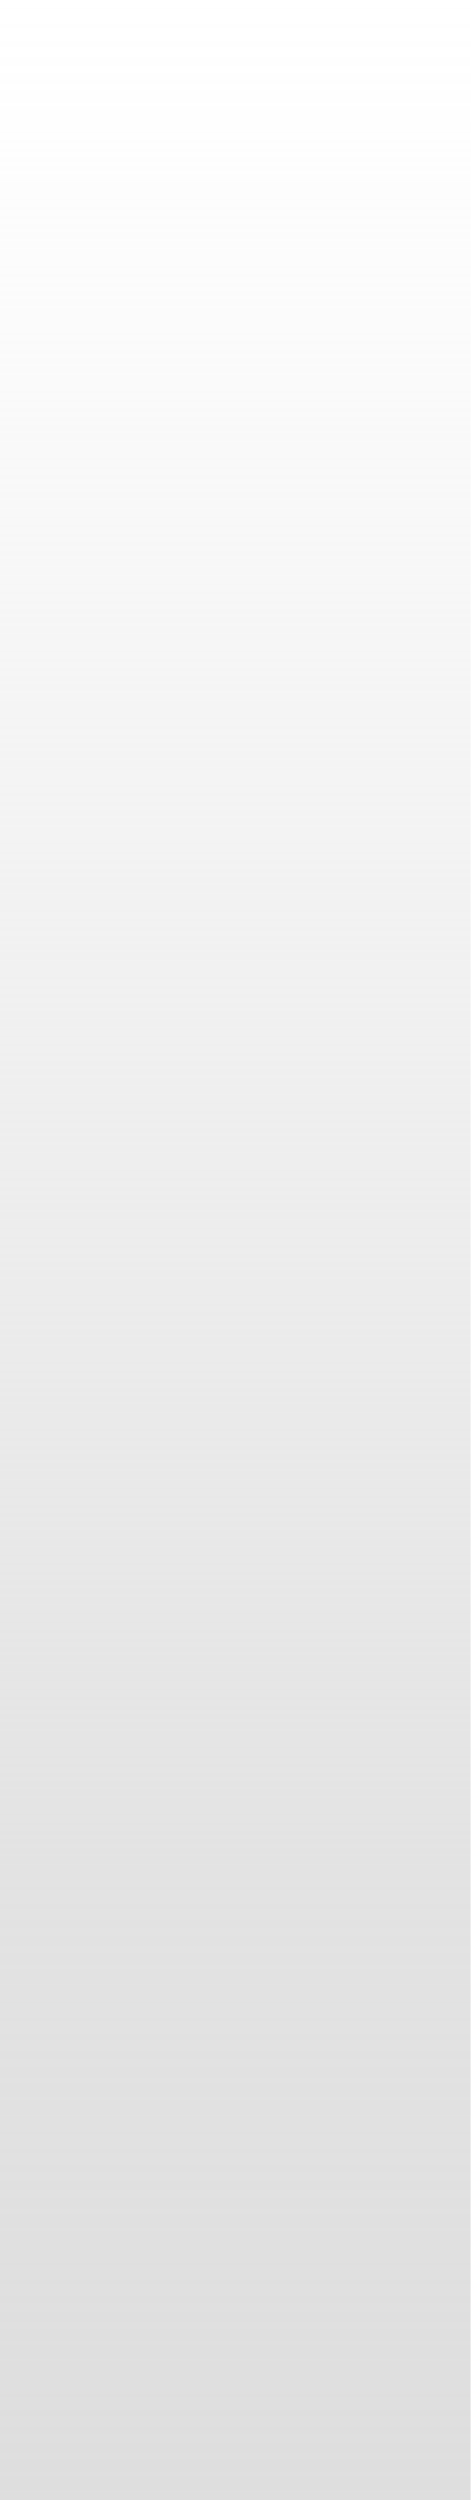
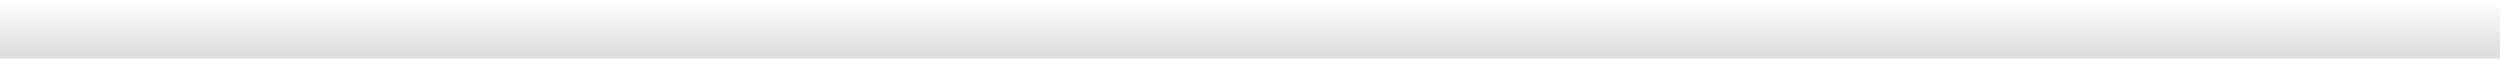
- <svg xmlns="http://www.w3.org/2000/svg" version="1.1" id="Layer_1" x="0px" y="0px" viewBox="0 0 16 85" style="enable-background:new 0 0 16 85;" xml:space="preserve">
+ <svg xmlns="http://www.w3.org/2000/svg" version="1.1" id="Layer_1" x="0px" y="0px" viewBox="0 0 3642 85" style="enable-background:new 0 0 3642 85;" xml:space="preserve">
  <style type="text/css">
	.st0{fill:url(#SVGID_1_);}
</style>
-   <linearGradient id="SVGID_1_" gradientUnits="userSpaceOnUse" x1="8" y1="86" x2="8" y2="1" gradientTransform="matrix(1 0 0 -1 0 86)">
+   <linearGradient id="SVGID_1_" gradientUnits="userSpaceOnUse" x1="1821" y1="614" x2="1821" y2="699" gradientTransform="matrix(1 0 0 1 0 -614)">
    <stop offset="0" style="stop-color:#DEDEDE;stop-opacity:0" />
    <stop offset="5.000000e-002" style="stop-color:#DEDEDE;stop-opacity:3.000000e-002" />
    <stop offset="0.75" style="stop-color:#DEDEDE;stop-opacity:0.85" />
    <stop offset="1" style="stop-color:#DEDEDE" />
  </linearGradient>
-   <rect class="st0" width="16" height="85" />
+   <rect class="st0" width="3642" height="85" />
</svg>
